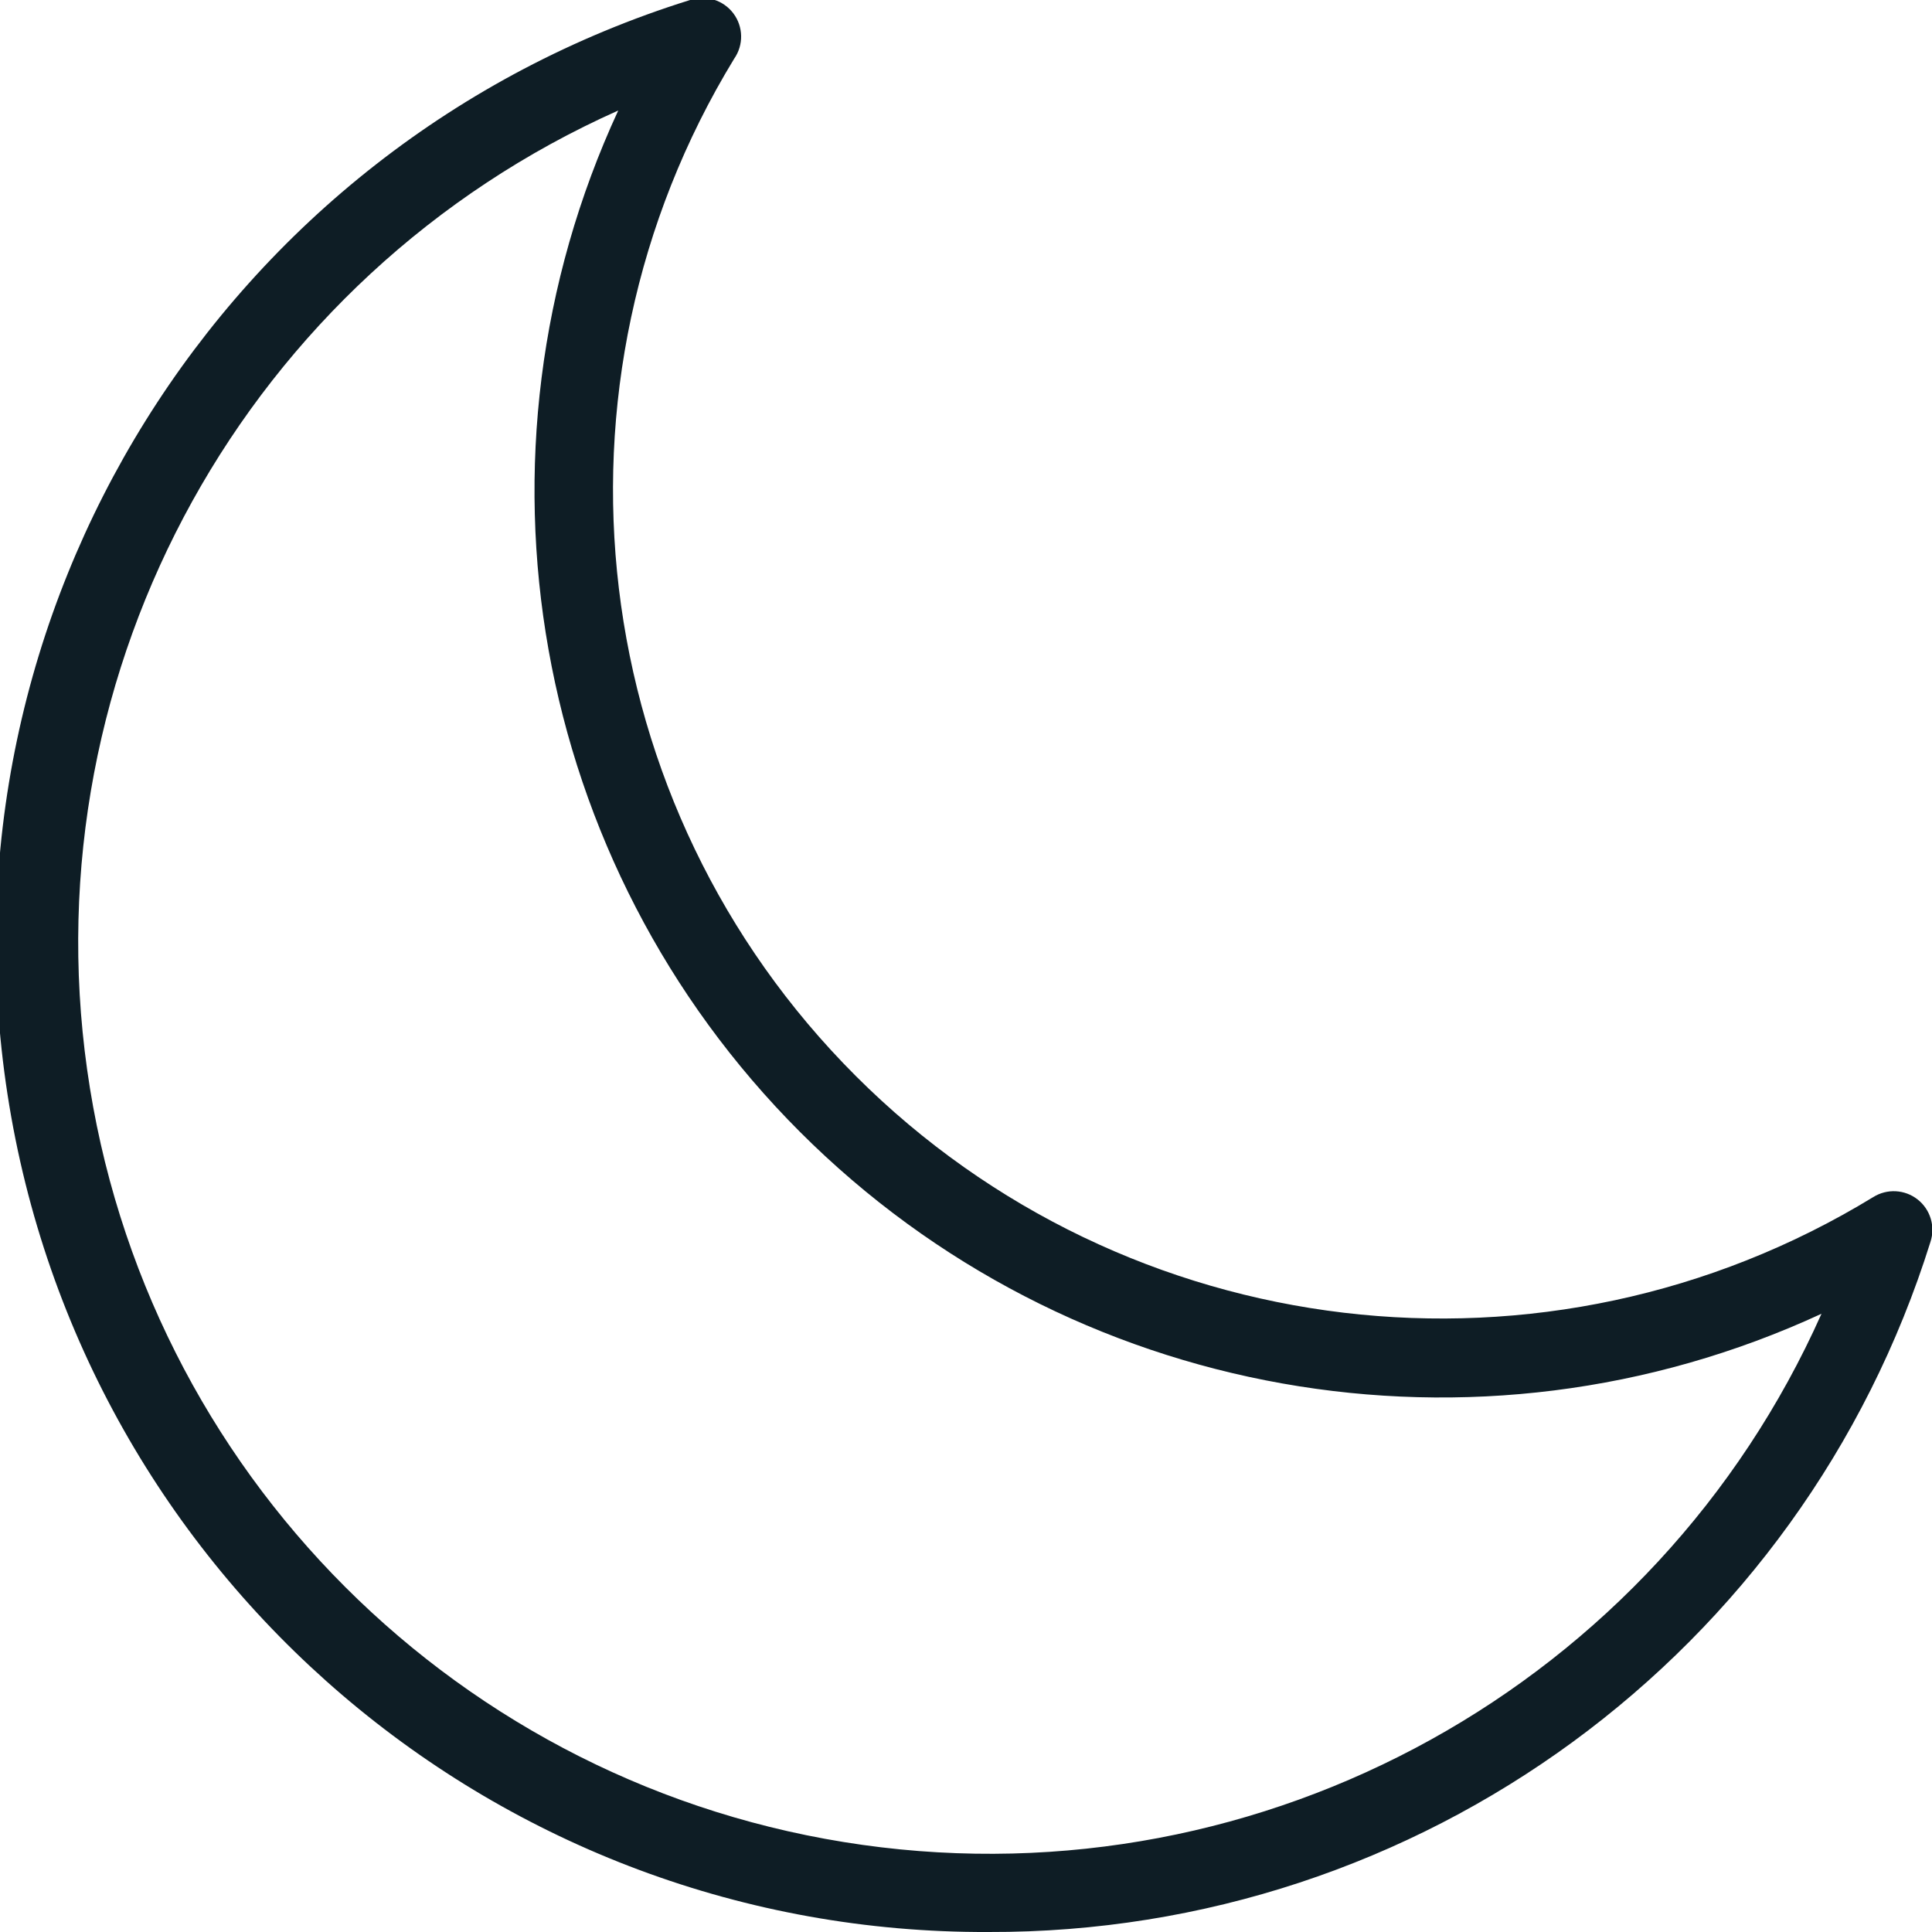
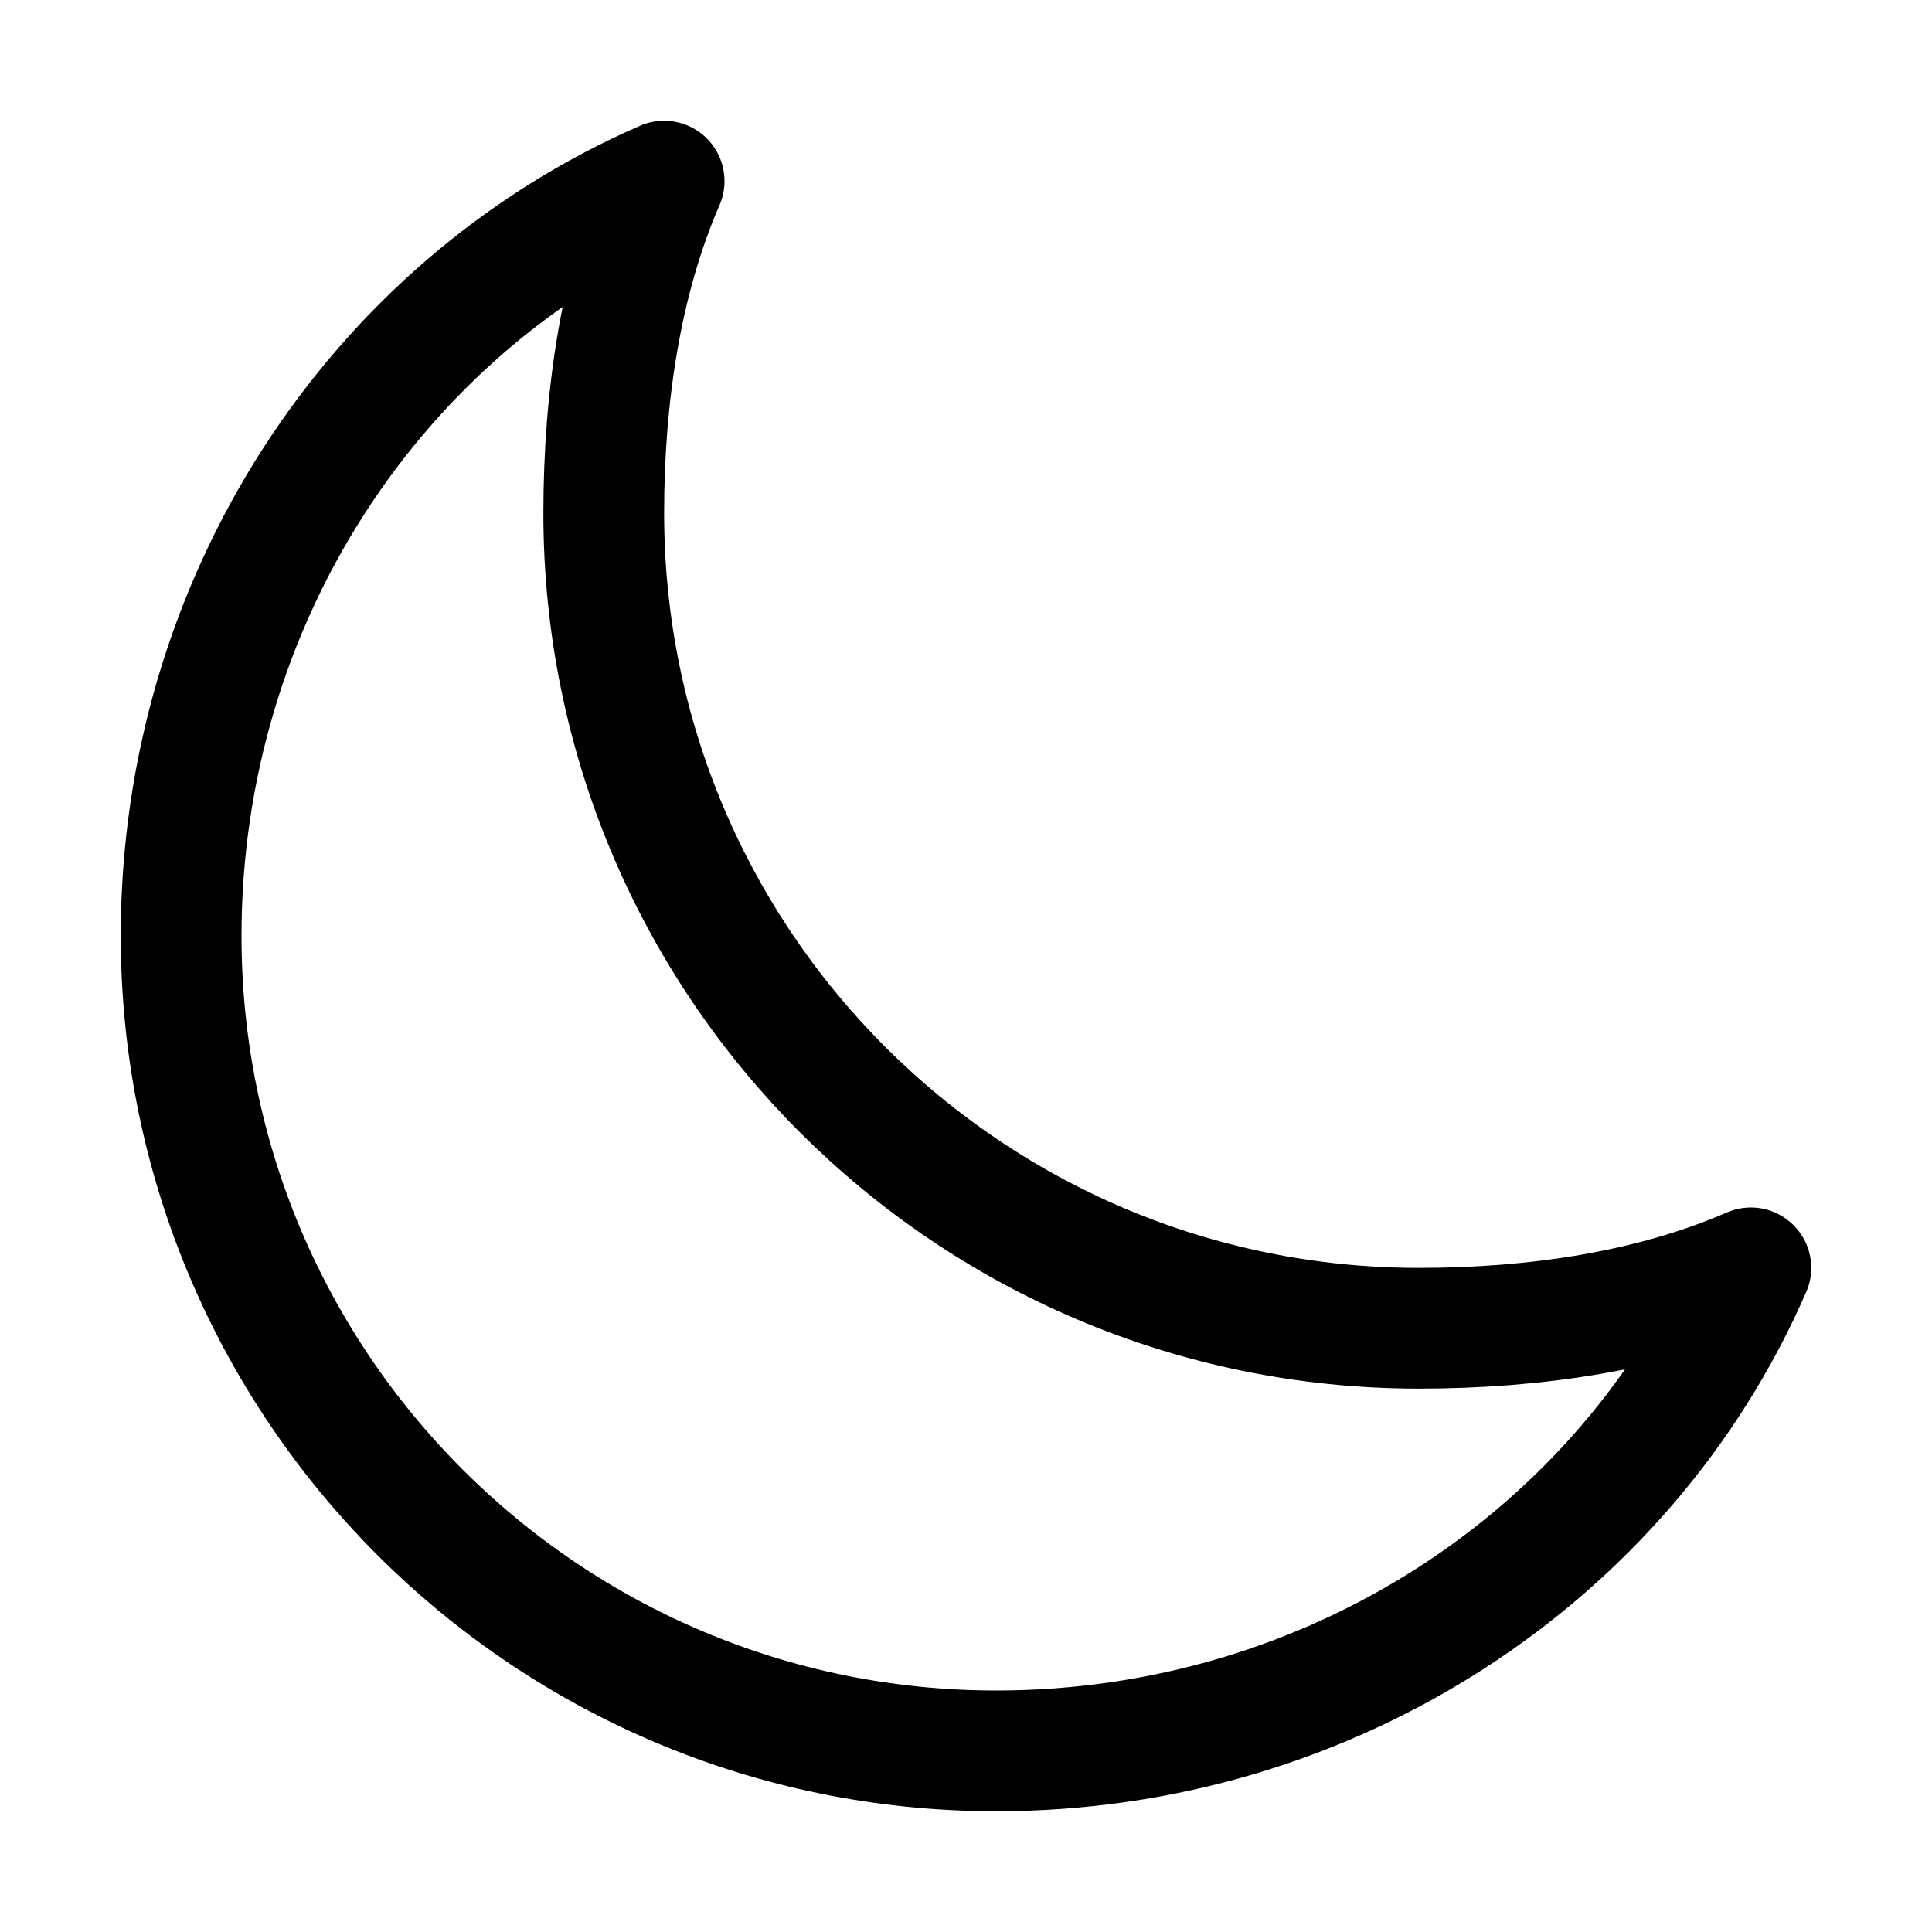
- <svg xmlns="http://www.w3.org/2000/svg" id="Layer_1" data-name="Layer 1" viewBox="0 0 25 25" width="16px" height="16px">
-   <path stroke-width="3" id="Moon" d="M12.79,25A12.79,12.79,0,0,1,8.93,0,.5.5,0,0,1,9.5.76,10.72,10.72,0,0,0,24.24,15.49a.5.5,0,0,1,.74.58A12.73,12.73,0,0,1,12.79,25ZM8,1.43A11.79,11.79,0,1,0,23.57,17,11.73,11.73,0,0,1,8,1.43Z" fill="#0e1d25" />
+ <svg xmlns="http://www.w3.org/2000/svg" class="ionicon" viewBox="0 0 512 512">
+   <path d="M160 136c0-30.62 4.51-61.61 16-88C99.57 81.27 48 159.32 48 248c0 119.29 96.71 216 216 216 88.68 0 166.73-51.57 200-128-26.39 11.49-57.38 16-88 16-119.29 0-216-96.71-216-216z" fill="none" stroke="currentColor" stroke-linecap="round" stroke-linejoin="round" stroke-width="32" />
</svg>
